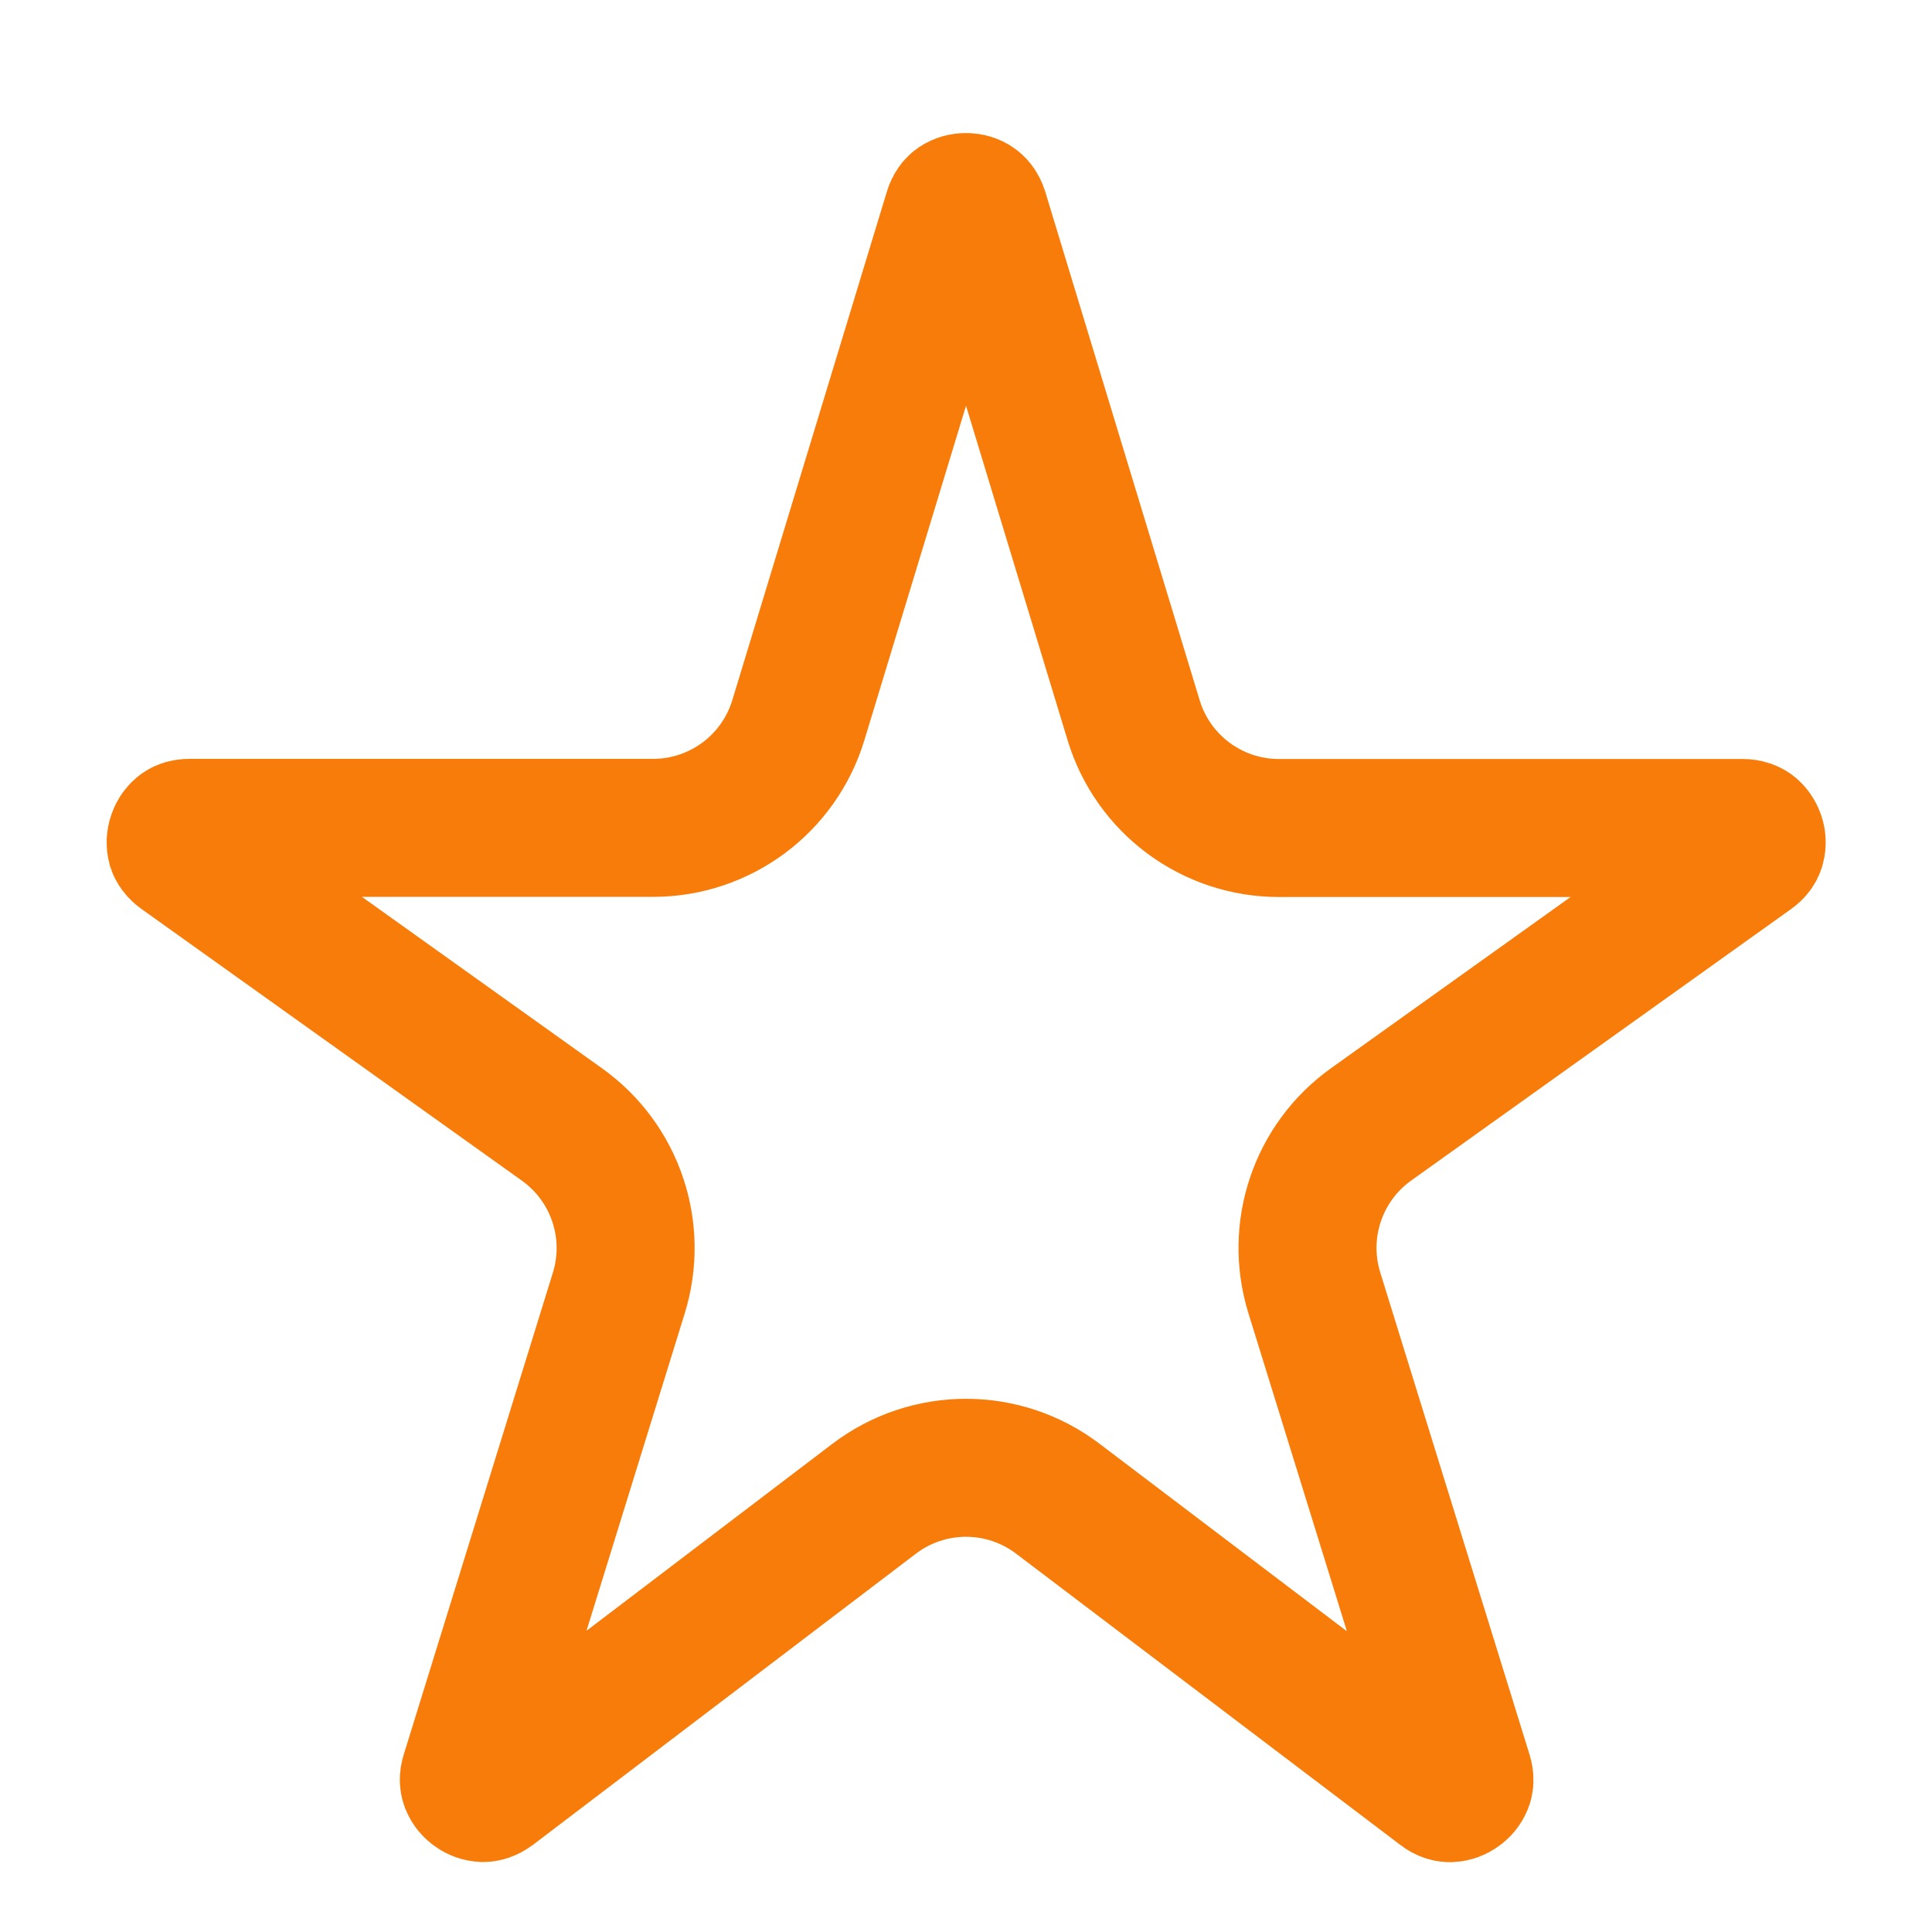
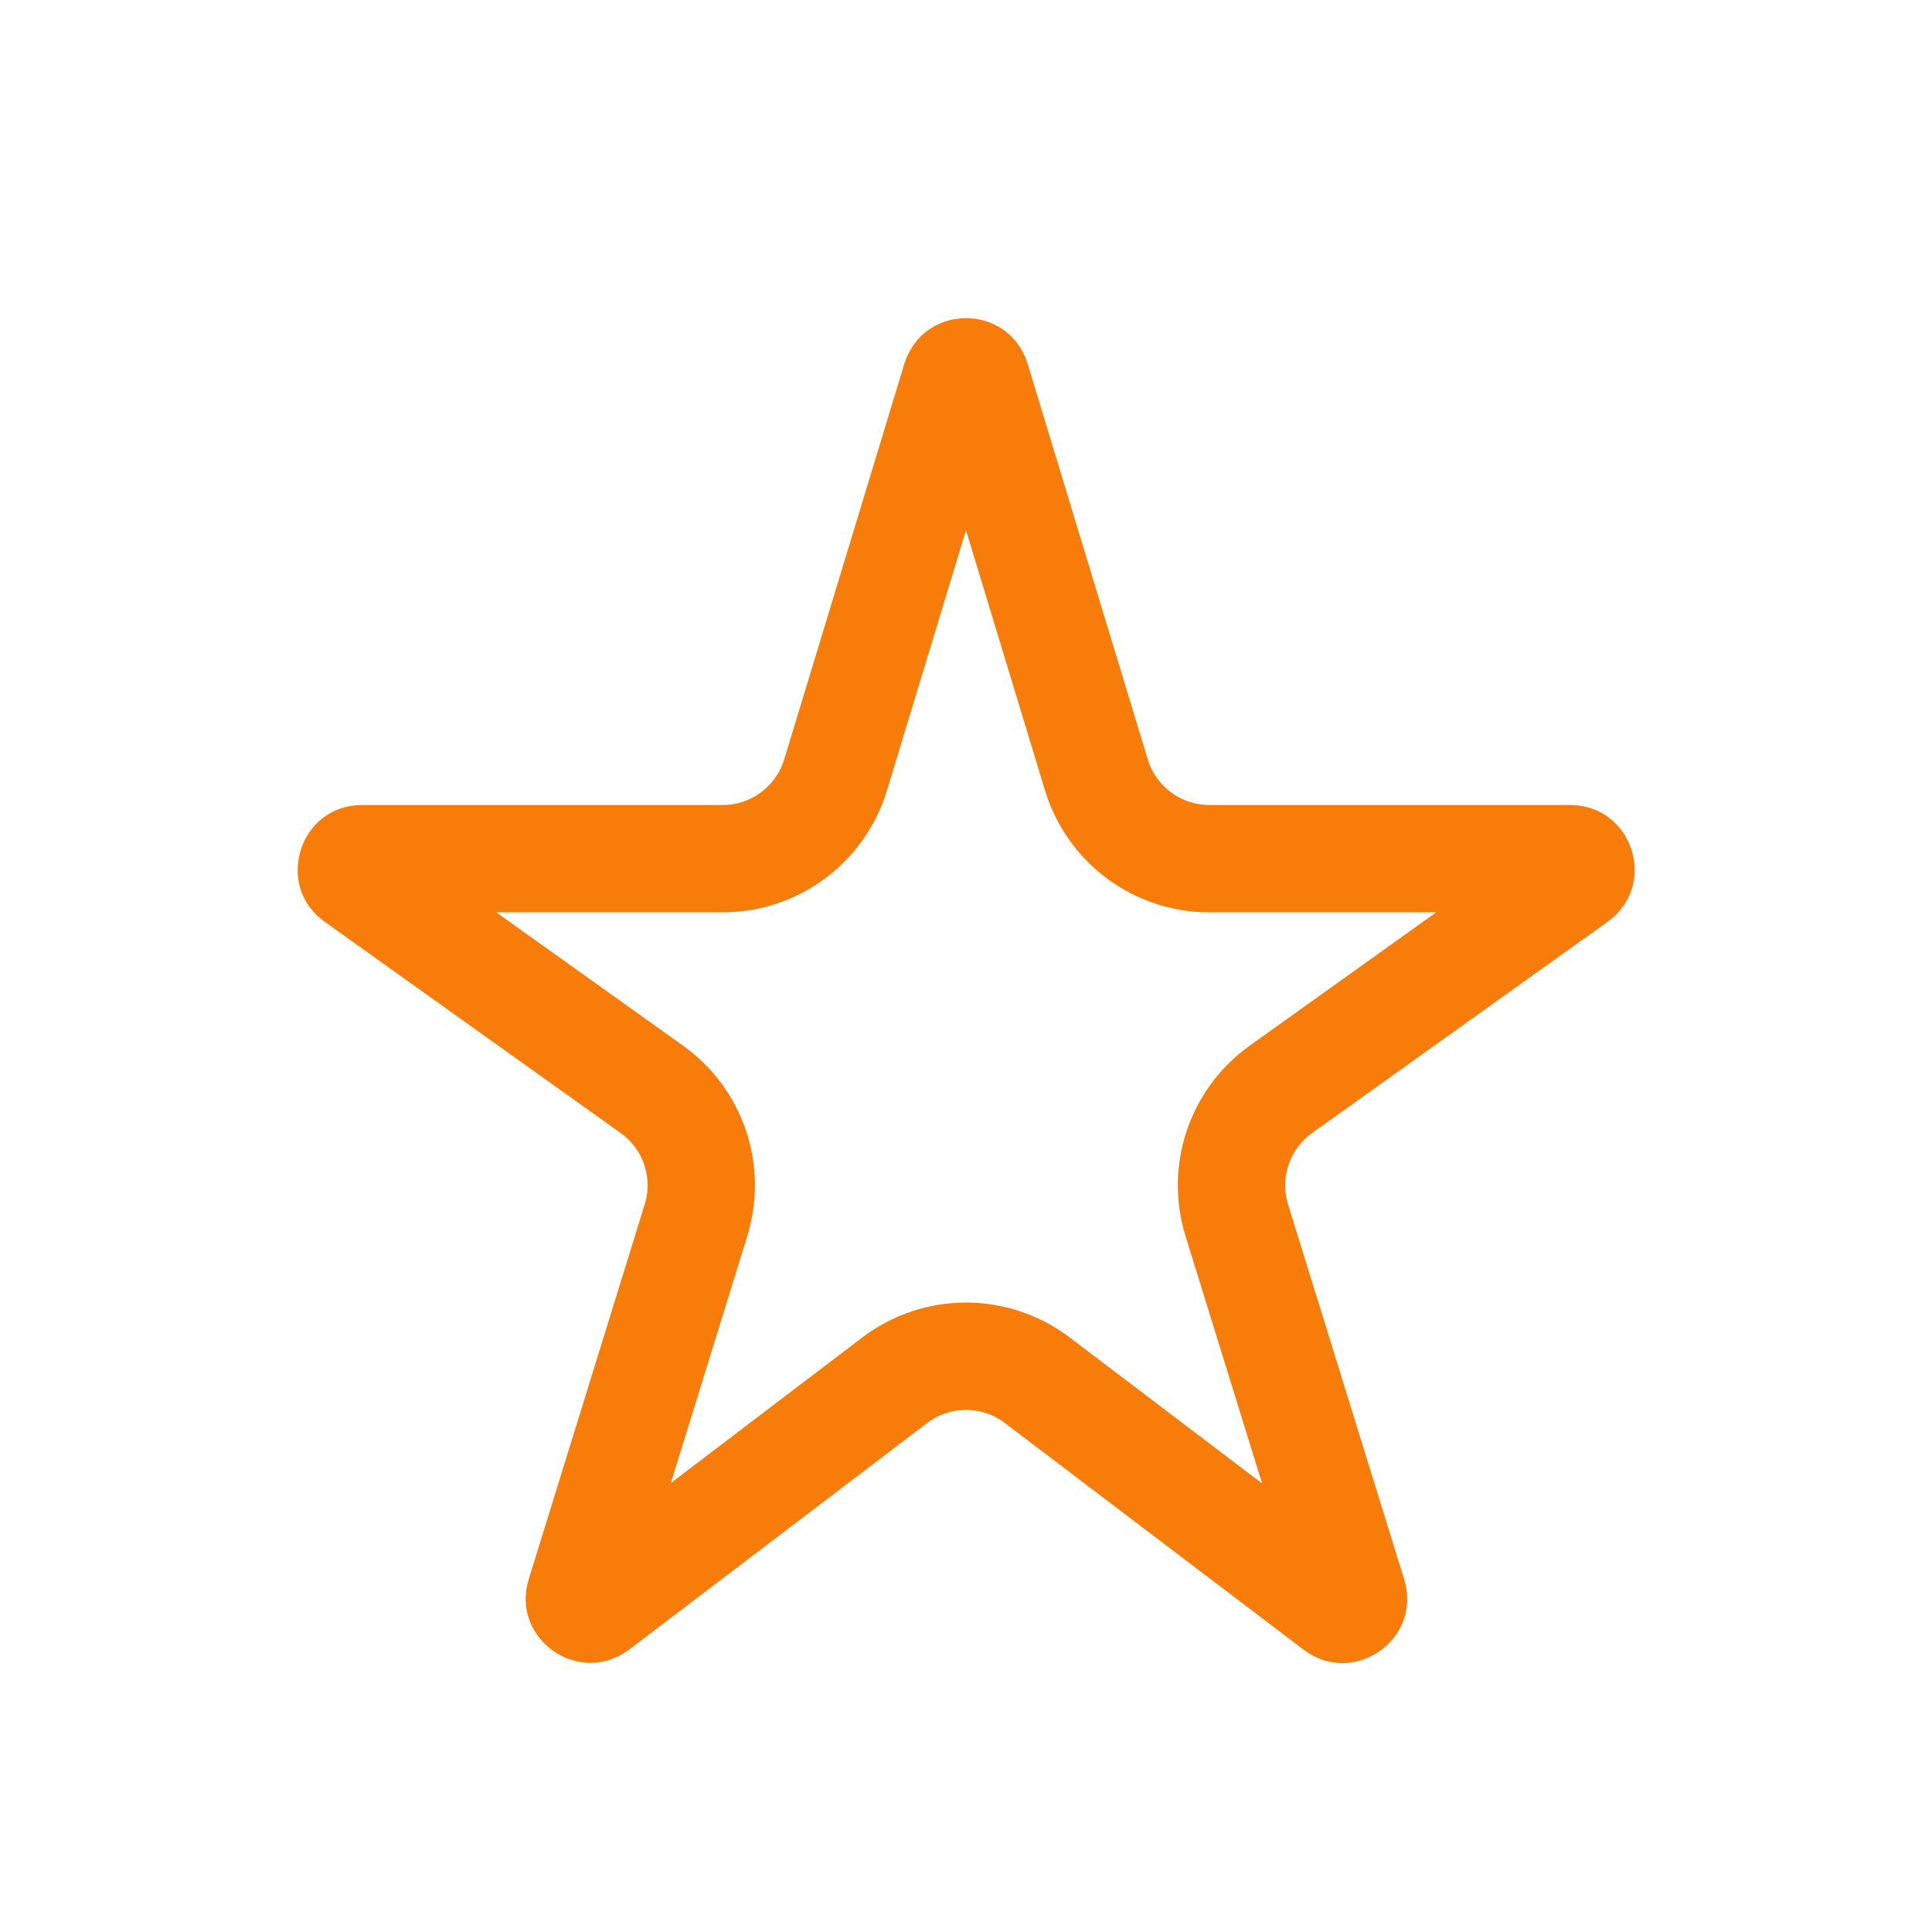
- <svg xmlns="http://www.w3.org/2000/svg" width="14" height="14" fill="none">
-   <path d="M8.215 5.22A1.1 1.1 0 0 0 9.267 6h3.362c.034 0 .05.01.06.017.013.01.027.028.035.052a.108.108 0 0 1 .002.063c-.003.012-.011.03-.04.05L9.935 8.148a1.1 1.1 0 0 0-.411 1.22l1.082 3.494c.01.033.006.051.001.063a.108.108 0 0 1-.04.048.108.108 0 0 1-.059.021c-.012 0-.031-.002-.058-.023L7.665 10.86a1.1 1.1 0 0 0-1.33 0L3.56 12.97c-.028.02-.047.023-.06.023a.108.108 0 0 1-.058-.021.108.108 0 0 1-.04-.049c-.004-.011-.009-.03.002-.063l1.08-3.49a1.1 1.1 0 0 0-.411-1.221L1.316 6.18c-.028-.02-.036-.037-.04-.049a.108.108 0 0 1 .003-.063.108.108 0 0 1 .034-.052c.01-.008.026-.017.06-.017h3.36a1.1 1.1 0 0 0 1.052-.78l1.12-3.685c.01-.033.024-.046.034-.053A.109.109 0 0 1 7 1.464c.027 0 .048.008.061.018.01.007.024.02.035.053L8.215 5.22Z" stroke="#F87C09" />
+ <svg xmlns="http://www.w3.org/2000/svg" width="18" height="18" viewBox="0 0 18 18" fill="none">
+   <path d="M10.215 7.22C10.356 7.683 10.783 8 11.267 8H14.629C14.663 8 14.68 8.009 14.689 8.017C14.702 8.027 14.716 8.045 14.724 8.069C14.732 8.094 14.731 8.116 14.726 8.132C14.723 8.144 14.715 8.161 14.687 8.181L11.934 10.149C11.548 10.425 11.383 10.916 11.523 11.369L12.605 14.863C12.615 14.896 12.611 14.914 12.606 14.926C12.601 14.941 12.588 14.959 12.566 14.974C12.545 14.989 12.524 14.995 12.507 14.995C12.495 14.995 12.476 14.993 12.449 14.972L9.665 12.86C9.272 12.561 8.728 12.561 8.335 12.86L5.56 14.97C5.532 14.99 5.513 14.993 5.501 14.993C5.485 14.992 5.463 14.987 5.442 14.972C5.421 14.957 5.408 14.939 5.402 14.923C5.398 14.912 5.393 14.893 5.404 14.86L6.484 11.37C6.625 10.916 6.459 10.424 6.073 10.149L3.316 8.181C3.288 8.162 3.28 8.144 3.276 8.132C3.272 8.116 3.271 8.094 3.279 8.069C3.286 8.045 3.3 8.027 3.313 8.017C3.323 8.009 3.34 8 3.374 8H6.733C7.217 8 7.644 7.683 7.785 7.22L8.904 3.535C8.915 3.502 8.929 3.489 8.939 3.482C8.952 3.472 8.973 3.464 9 3.464C9.027 3.464 9.048 3.472 9.061 3.482C9.071 3.489 9.085 3.502 9.096 3.535L10.215 7.22Z" stroke="#F87C09" />
</svg>
